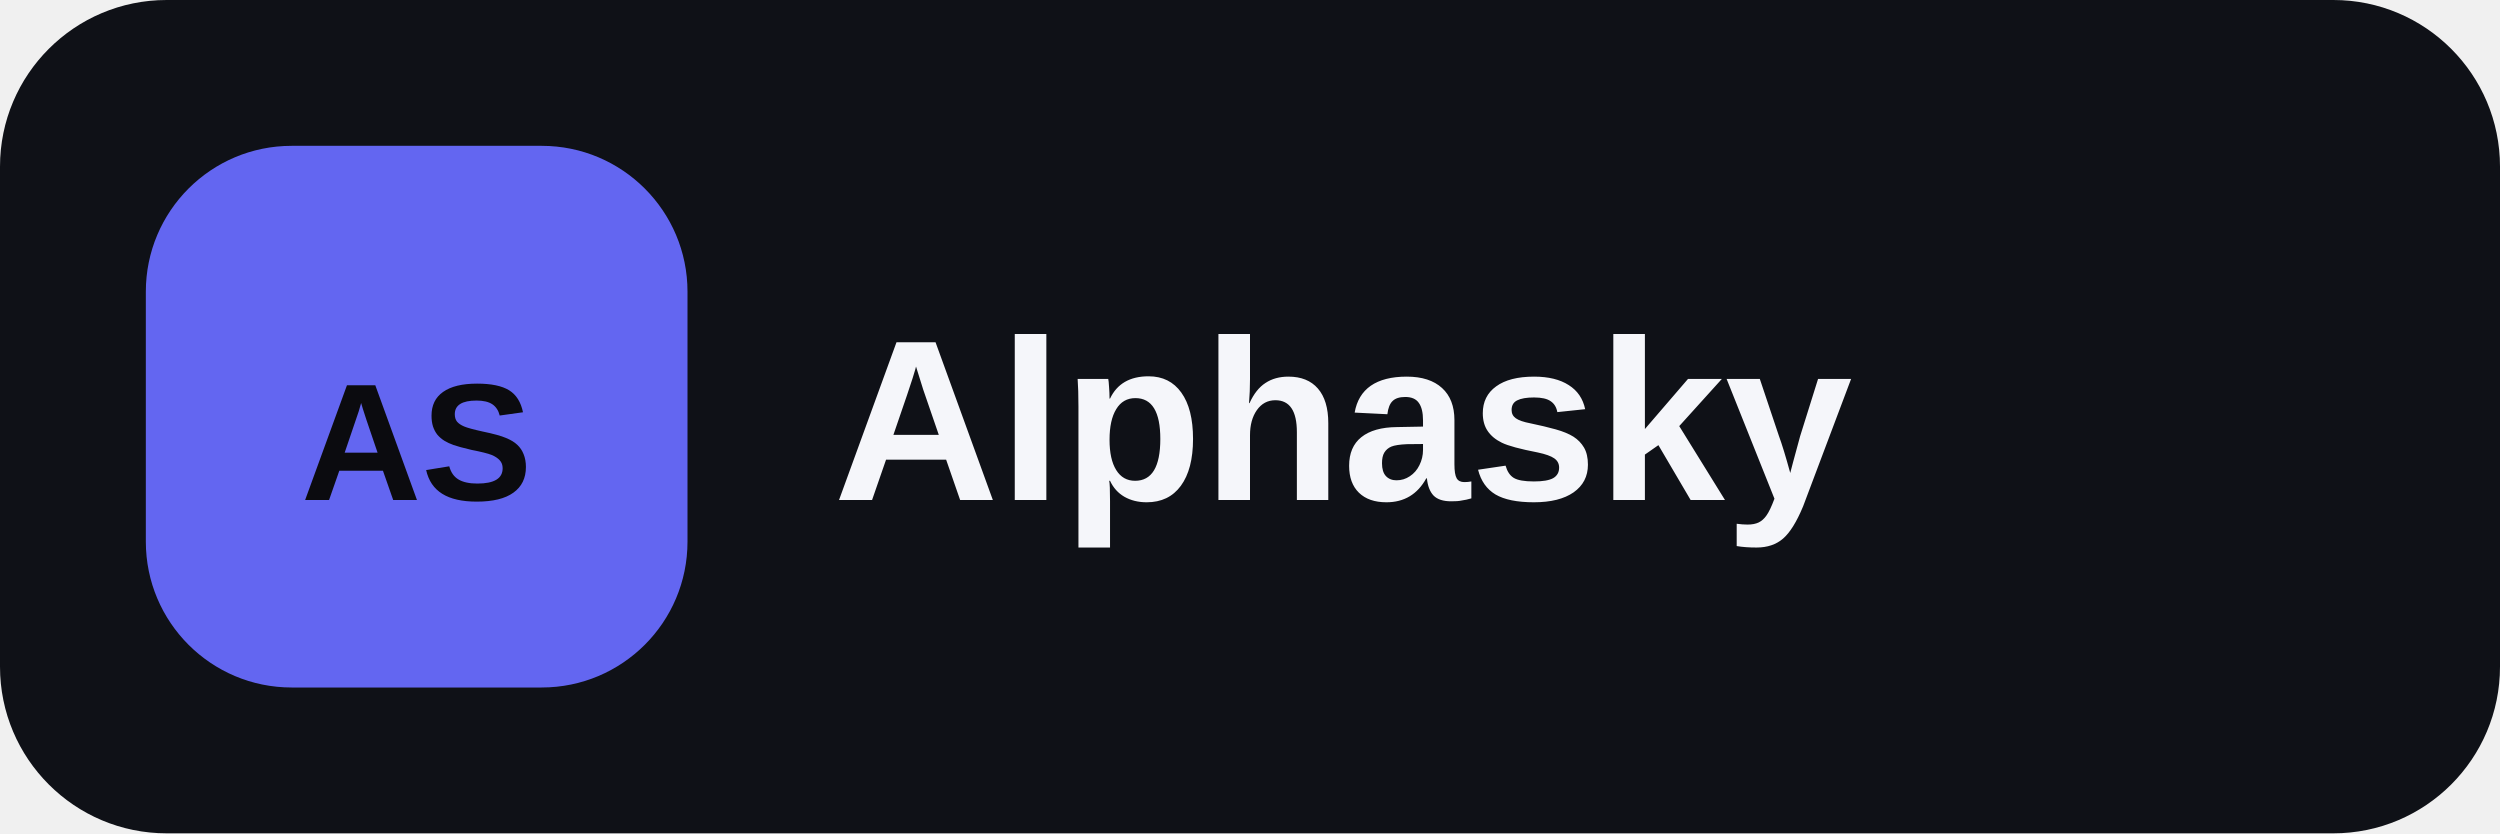
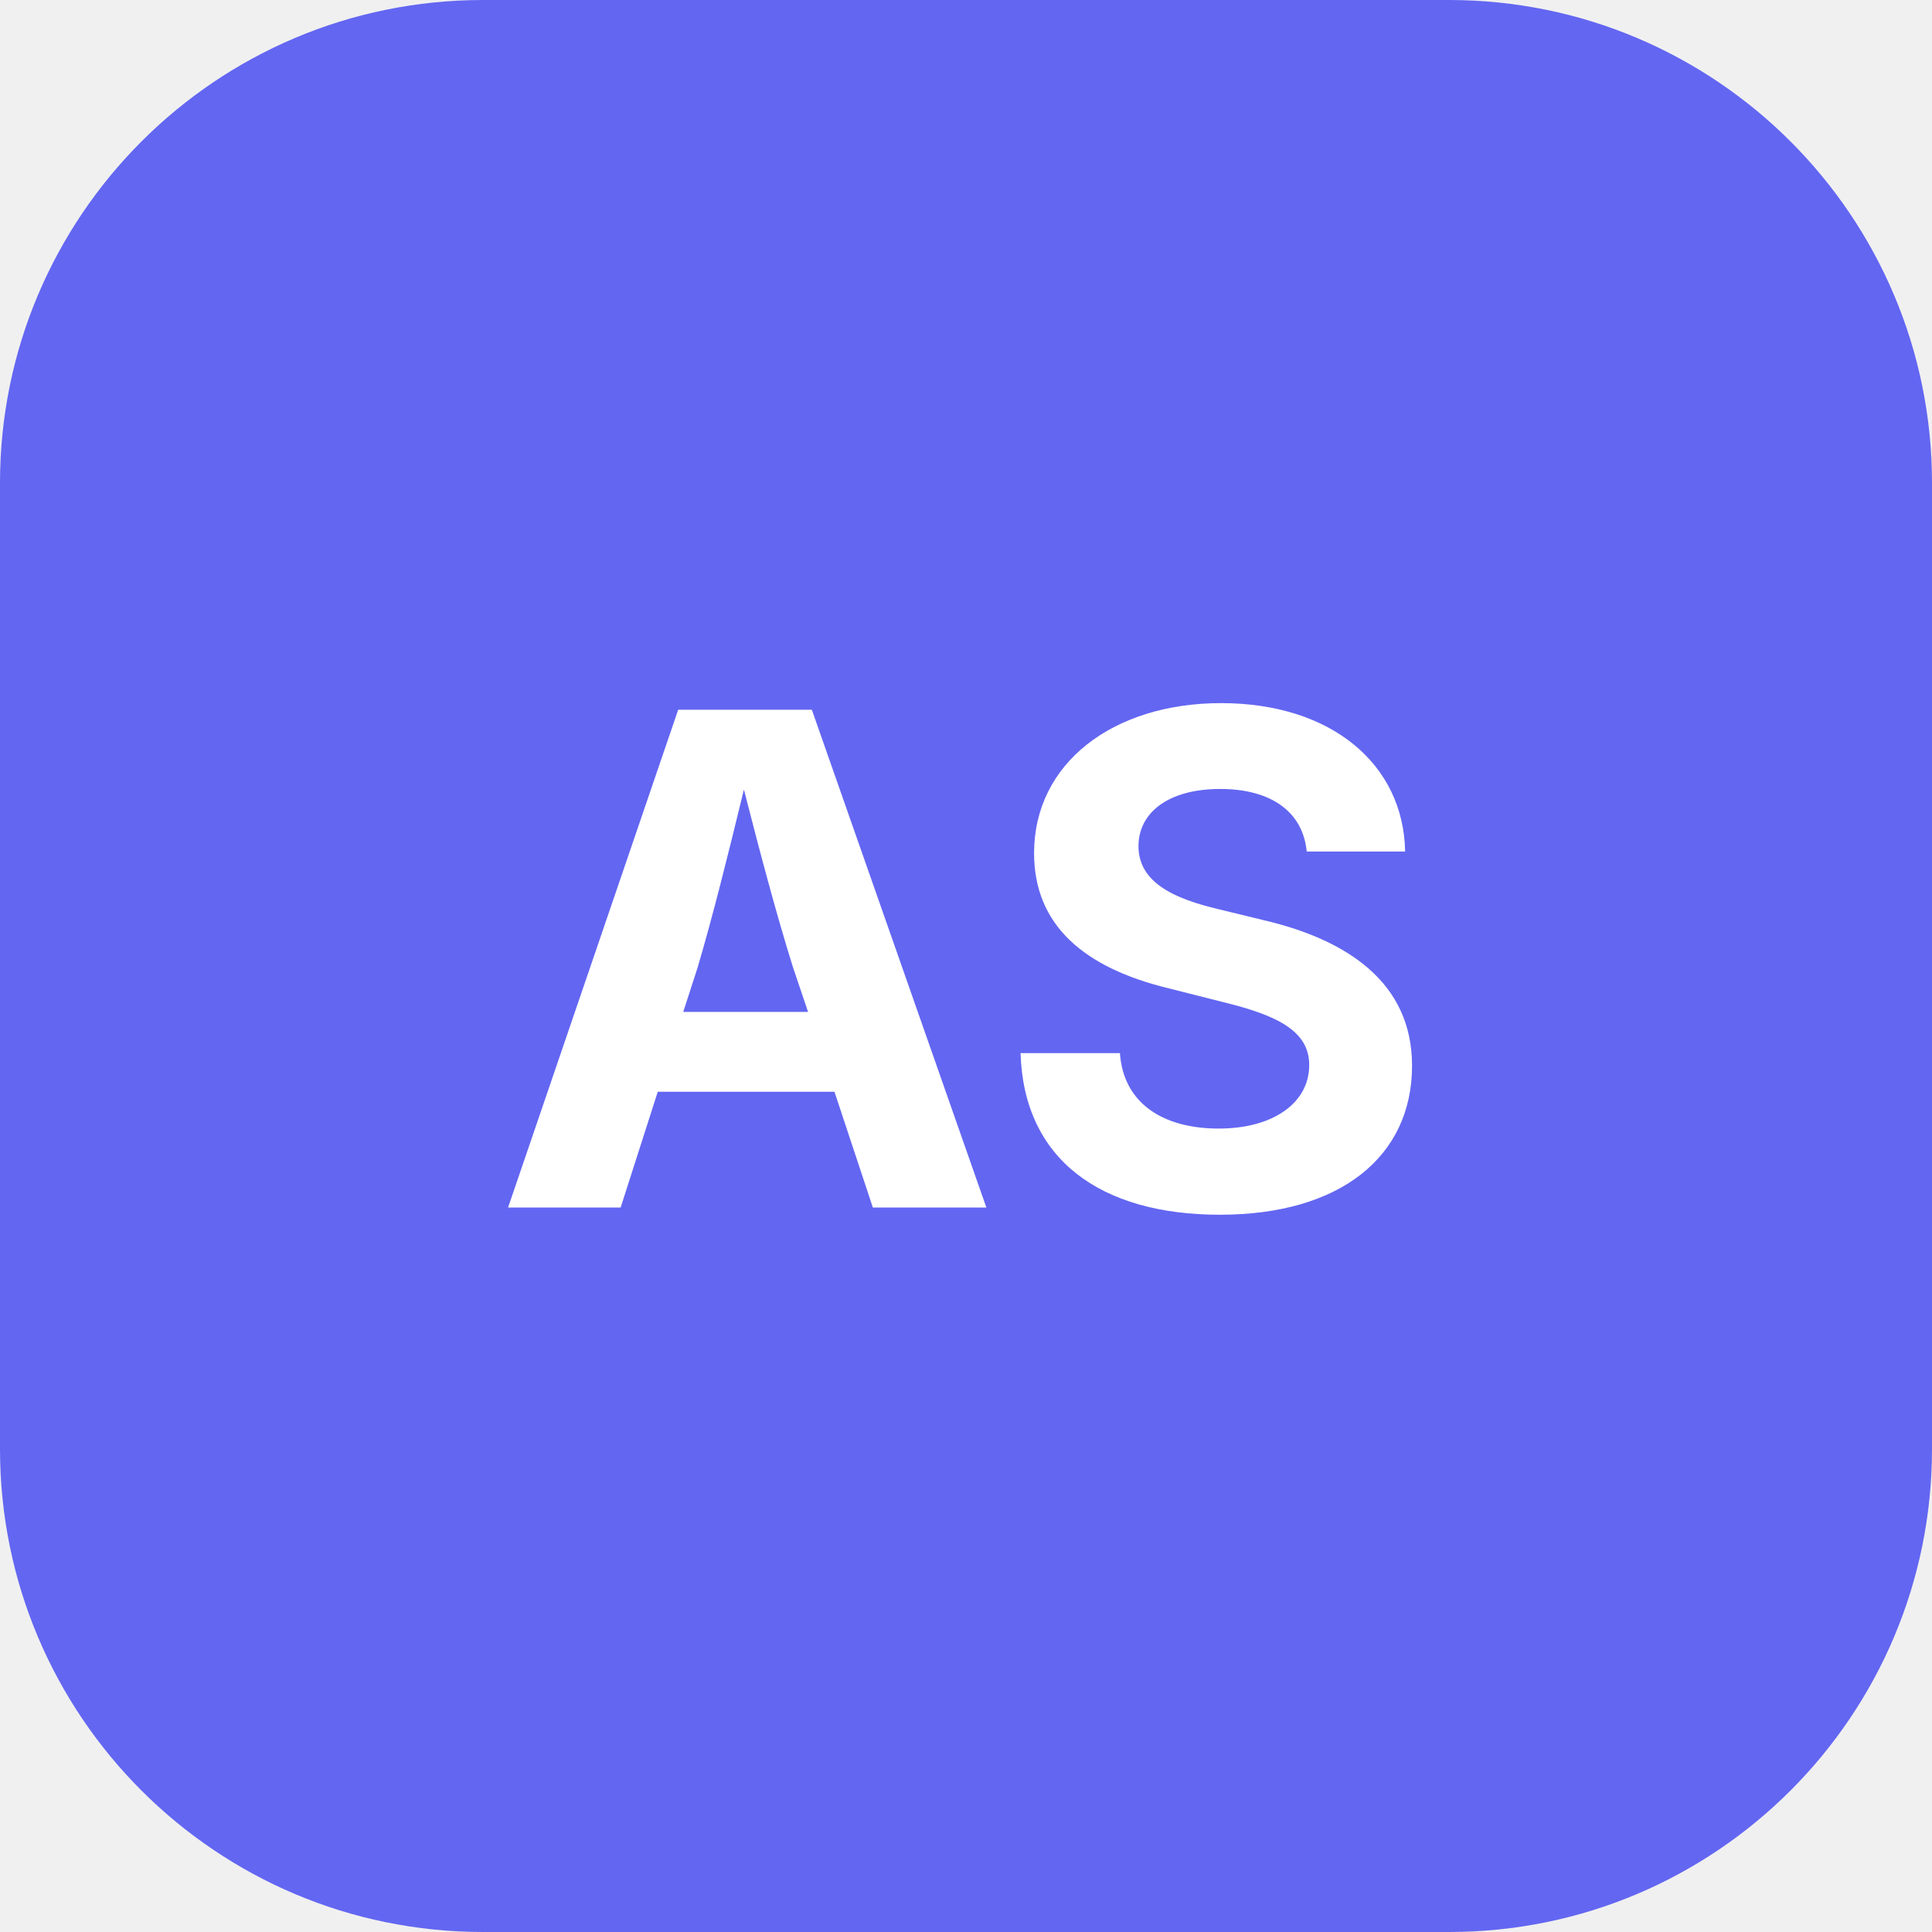
- <svg xmlns="http://www.w3.org/2000/svg" width="240" height="80" viewBox="0 0 240 80">
-   <rect width="240" height="80" rx="16" fill="#0f1117" />
-   <rect x="14" y="14" width="52" height="52" rx="14" fill="#6366f1" />
-   <text x="40" y="48" text-anchor="middle" font-family="Arial, sans-serif" font-size="16" font-weight="700" fill="#0b0b0f">AS</text>
-   <text x="80" y="48" font-family="Arial, sans-serif" font-size="22" font-weight="700" fill="#f5f6fa">Alphasky</text>
+ <svg xmlns="http://www.w3.org/2000/svg" width="96" height="96" viewBox="0 0 96 96" role="img" aria-label="Alphasky Ventures">
+   <rect width="96" height="96" rx="24" fill="#6366f1" />
+   <text x="48" y="60" text-anchor="middle" font-family="Space Grotesk, Inter, Arial, sans-serif" font-size="34" font-weight="700" fill="#ffffff">AS</text>
</svg>
